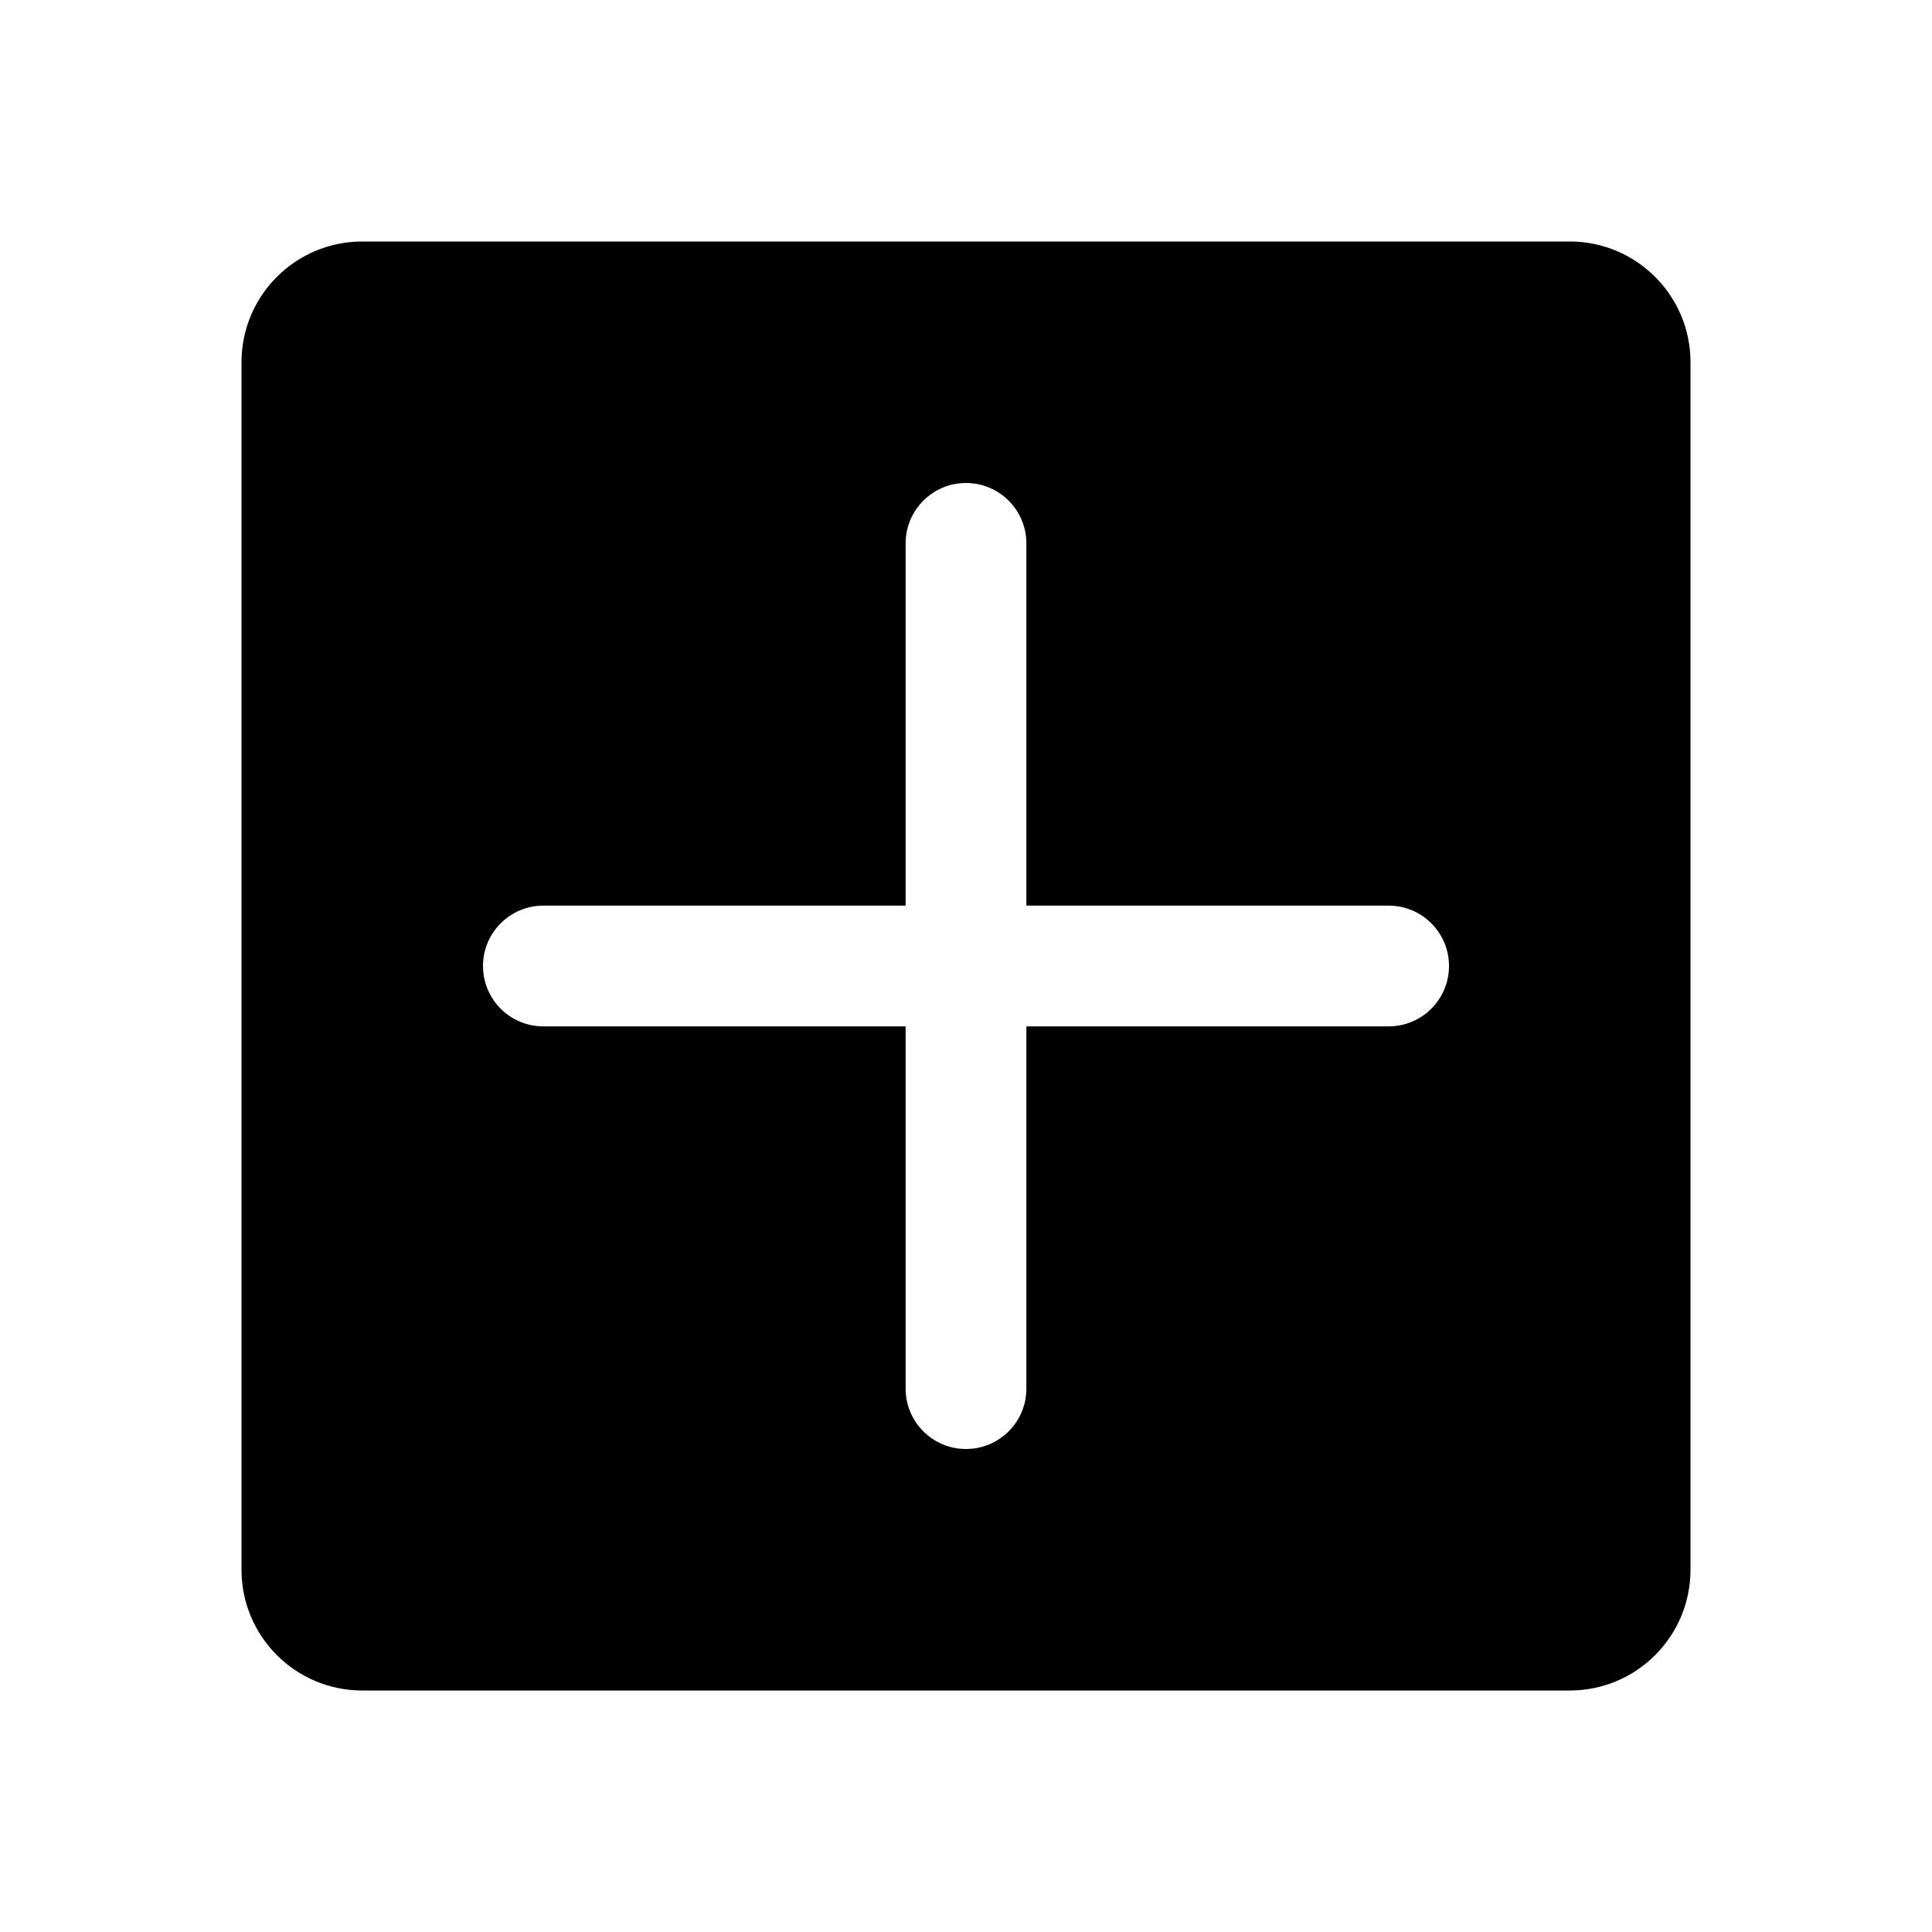
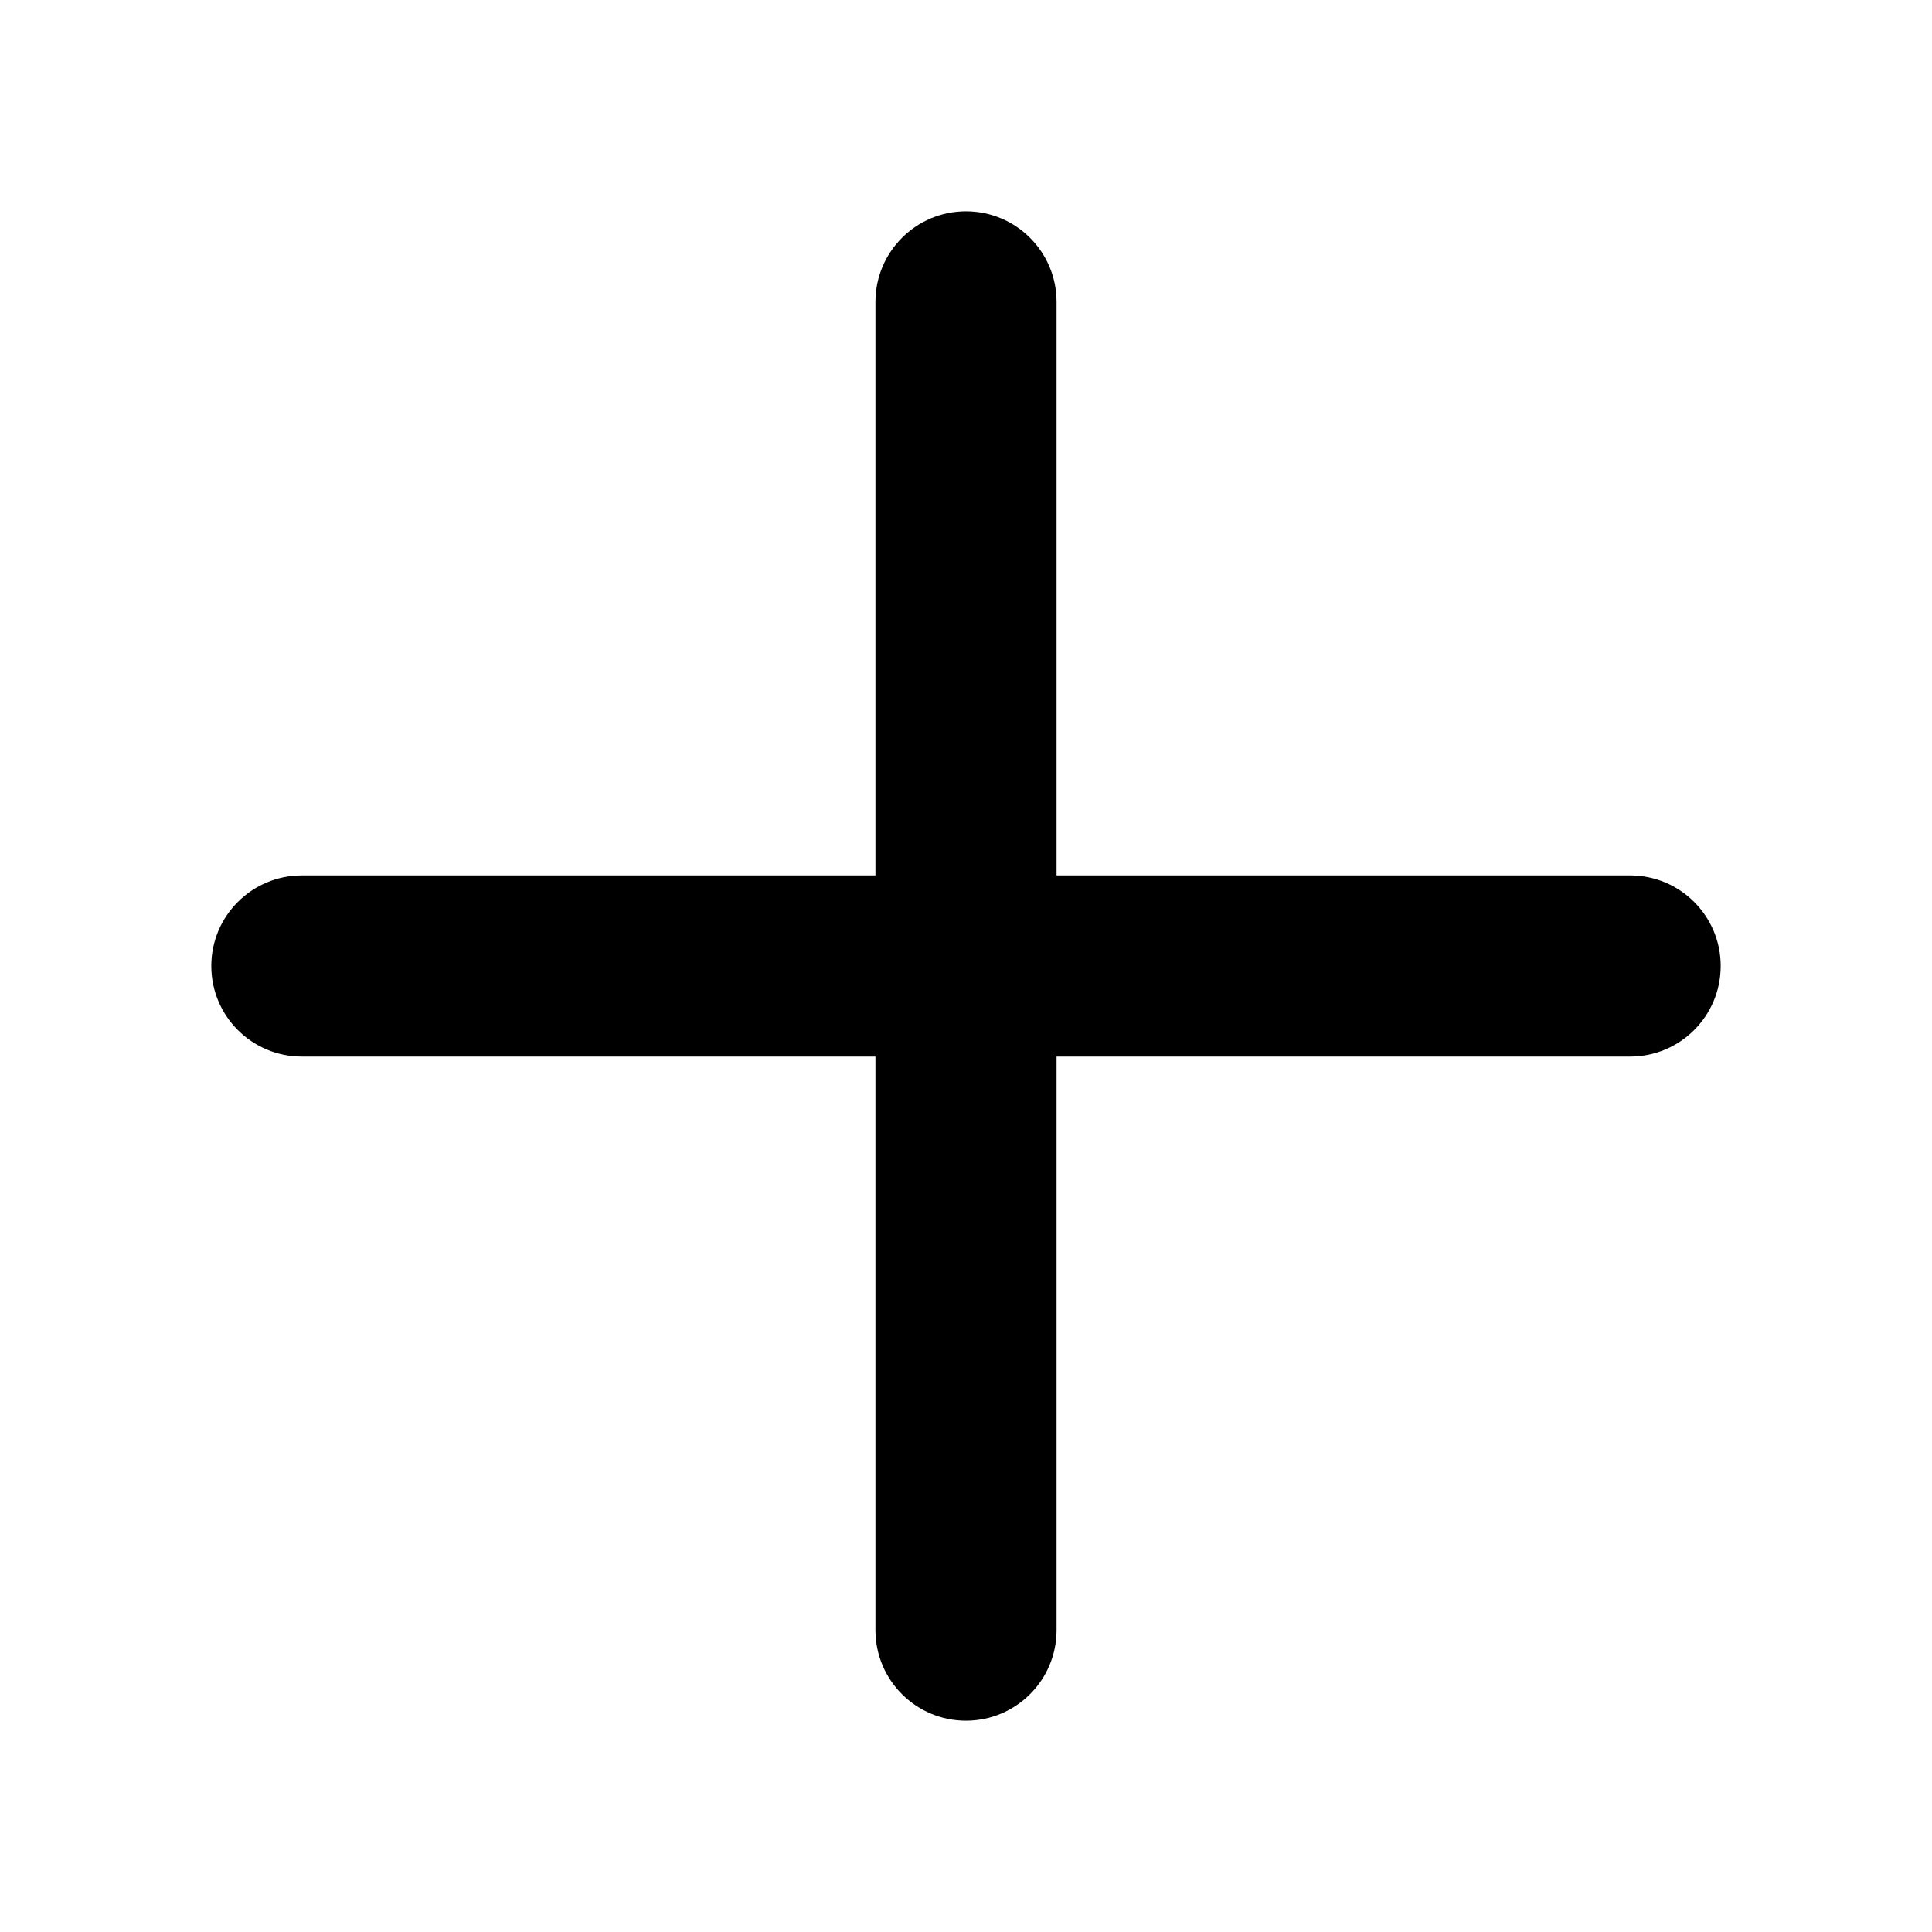
<svg xmlns="http://www.w3.org/2000/svg" viewBox="0 0 256 256" fill="currentColor">
-   <path d="M208,32H48A16,16,0,0,0,32,48V208a16,16,0,0,0,16,16H208a16,16,0,0,0,16-16V48A16,16,0,0,0,208,32ZM184,136H136v48a8,8,0,0,1-16,0V136H72a8,8,0,0,1,0-16h48V72a8,8,0,0,1,16,0v48h48a8,8,0,0,1,0,16Z" />
+   <path d="M228,128a12,12,0,0,1-12,12H140v76a12,12,0,0,1-24,0V140H40a12,12,0,0,1,0-24h76V40a12,12,0,0,1,24,0v76h76A12,12,0,0,1,228,128Z" />
</svg>
